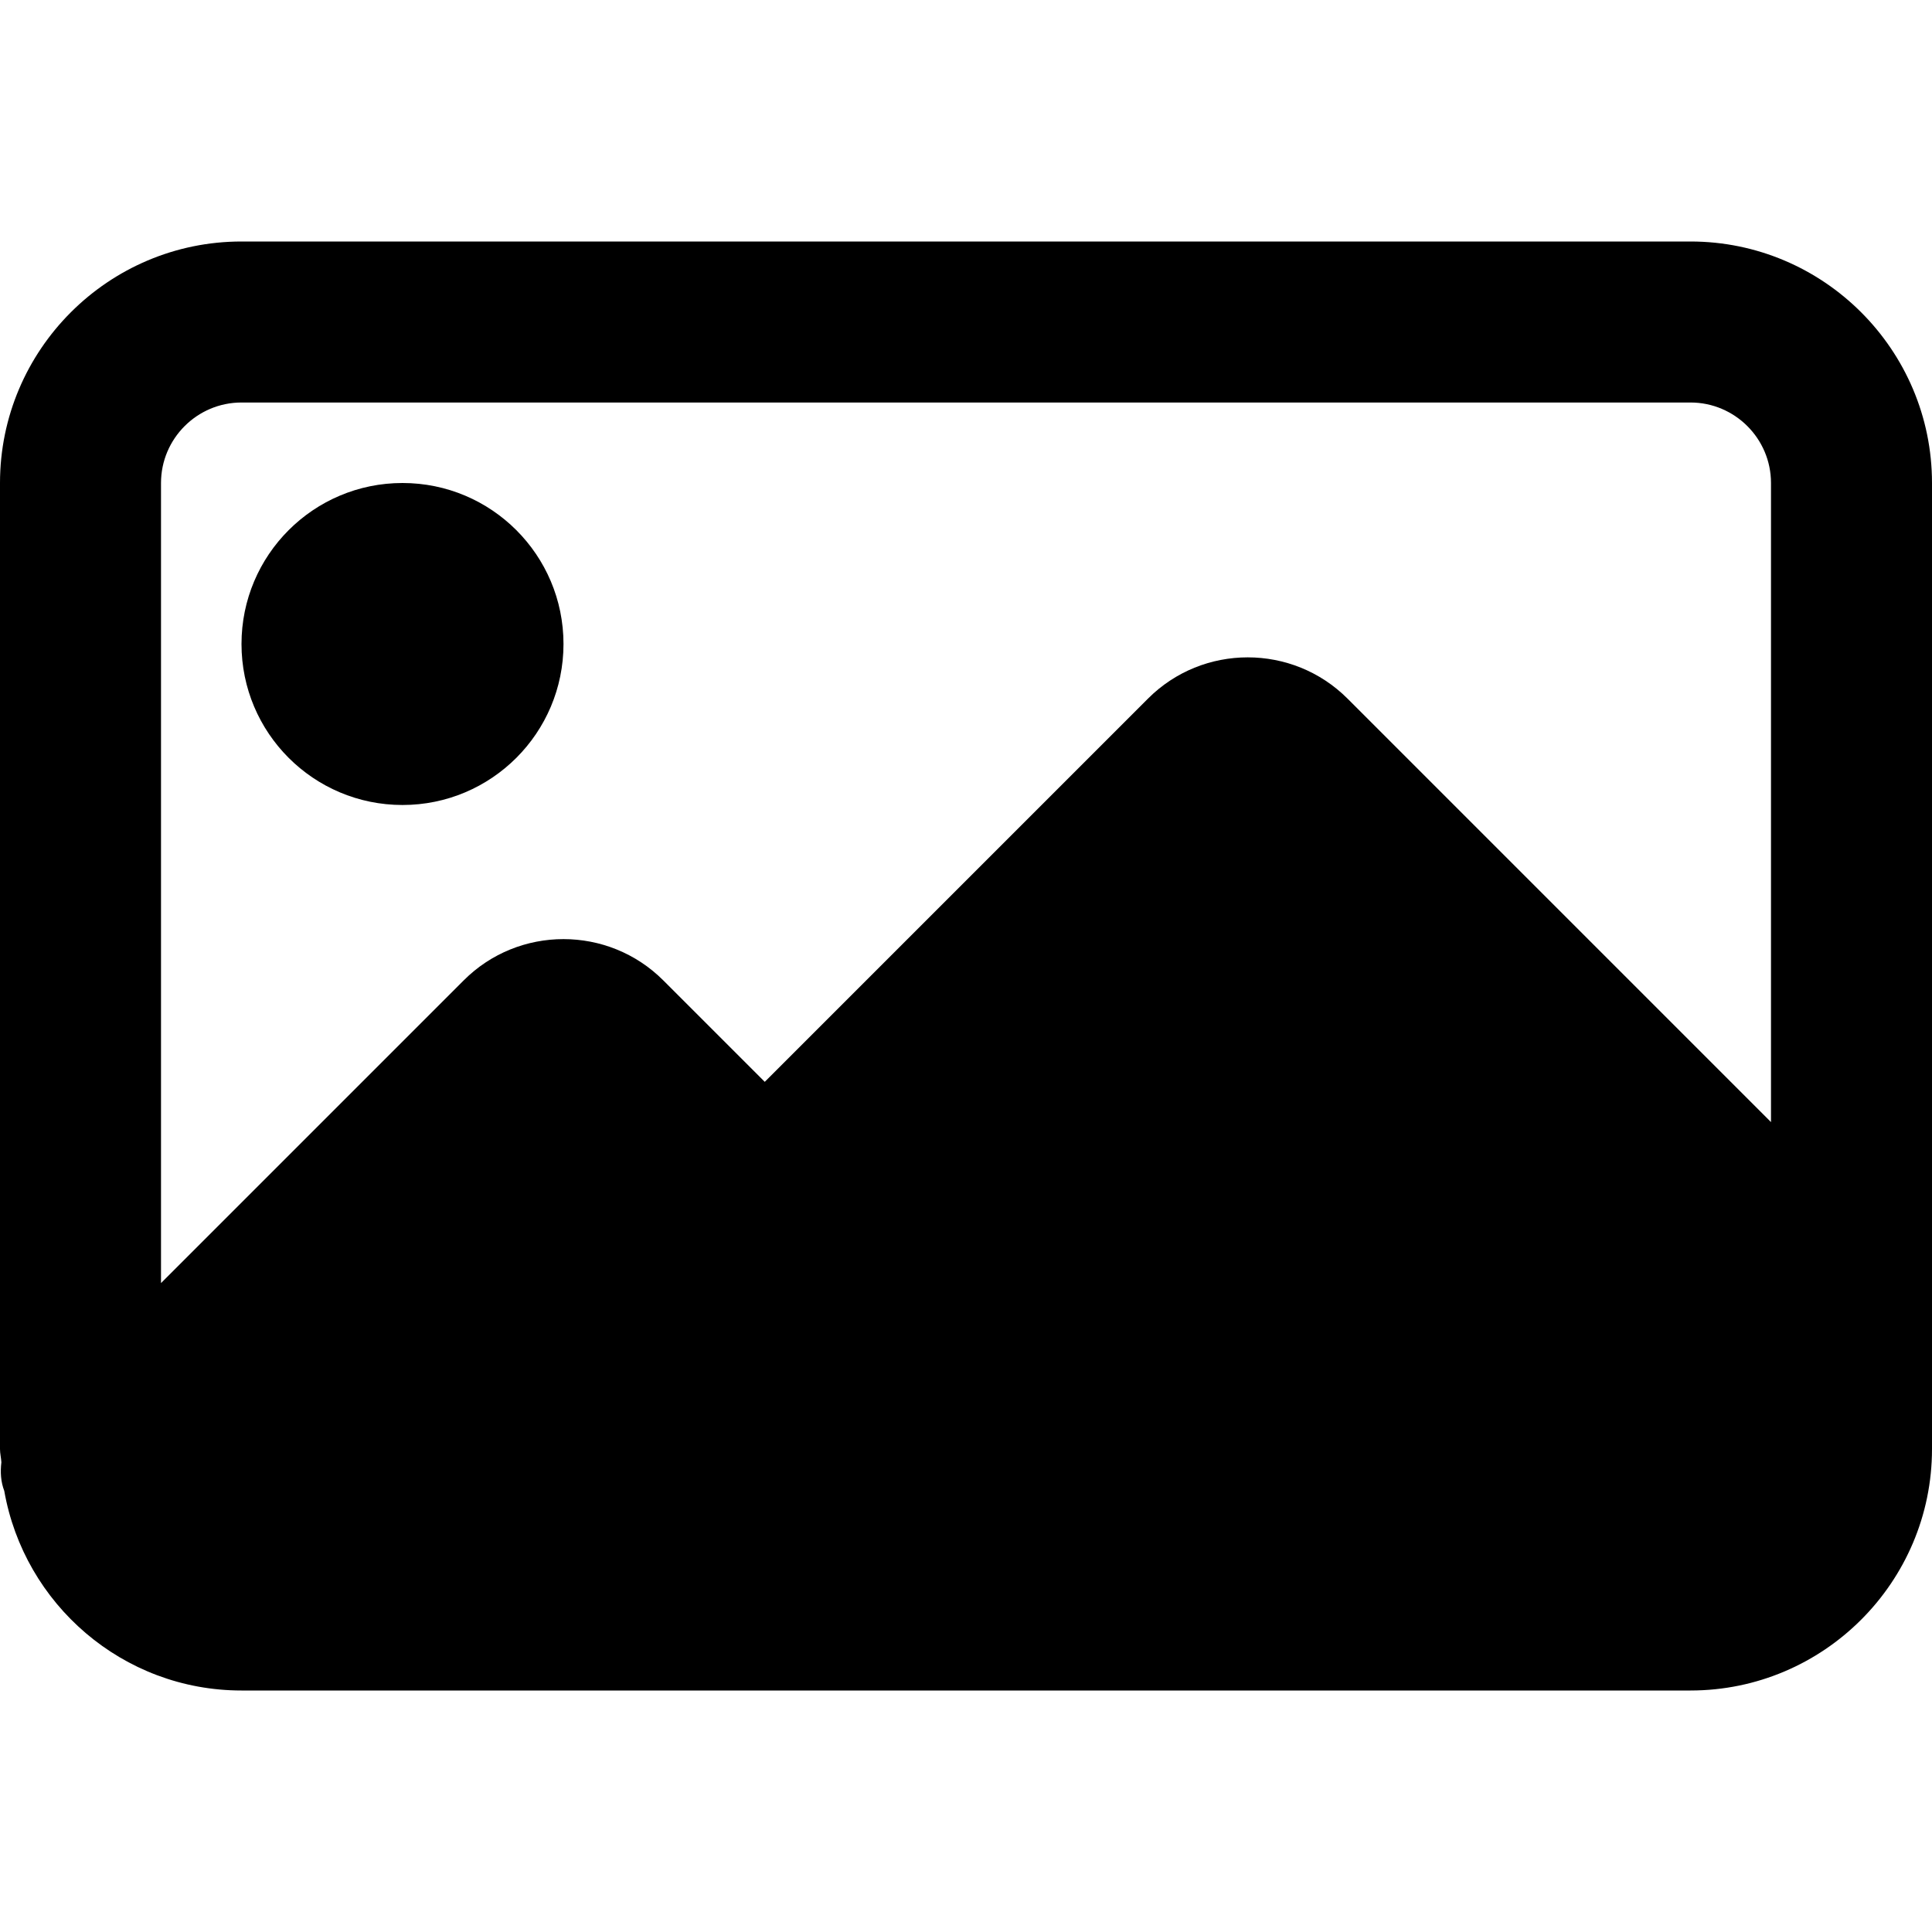
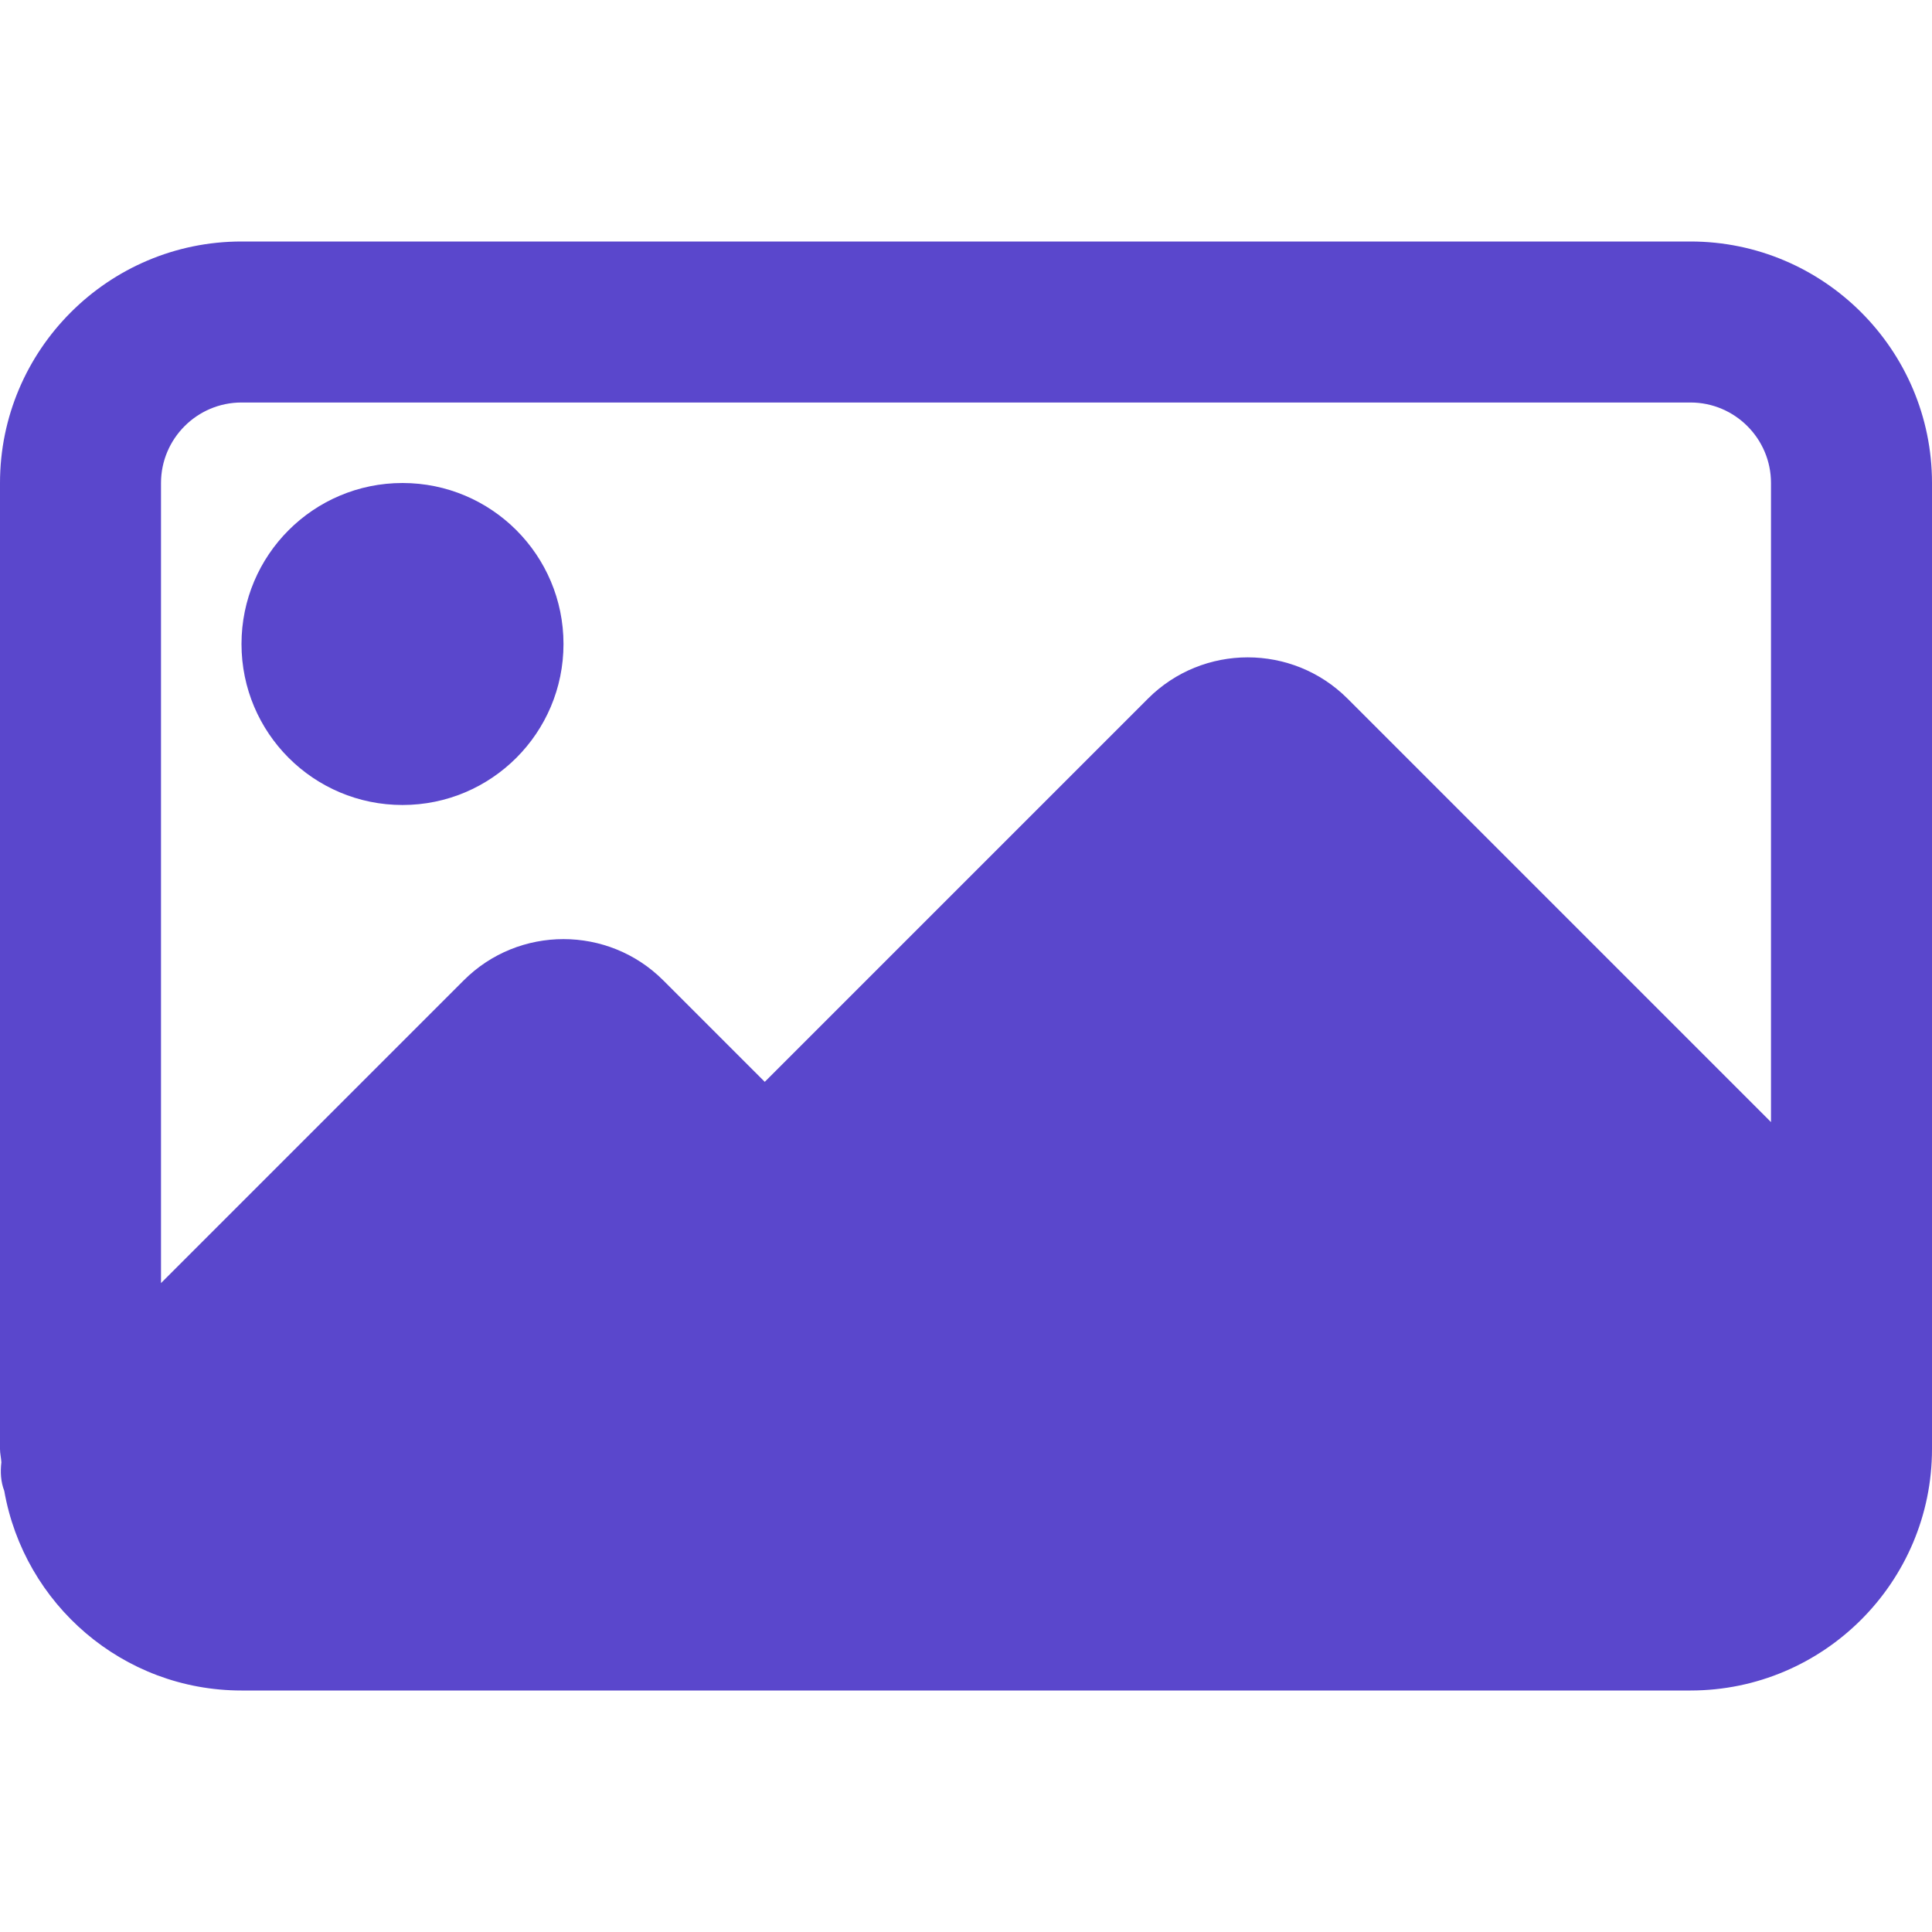
- <svg xmlns="http://www.w3.org/2000/svg" height="512pt" viewBox="0 -64 512 512" width="512pt">
+ <svg xmlns="http://www.w3.org/2000/svg" height="512pt" viewBox="0 -64 512 512" fill="#5A47CC" width="512pt">
  <path d="m149.332 106.668c0 23.562-19.102 42.664-42.664 42.664-23.566 0-42.668-19.102-42.668-42.664 0-23.566 19.102-42.668 42.668-42.668 23.562 0 42.664 19.102 42.664 42.668zm0 0" />
  <path d="m448 0h-384c-35.285 0-64 28.715-64 64v256c0 1.195.297 2.324.363 3.52-.301 2.559-.172 5.141.766 7.574 5.27 29.996 31.383 52.906 62.871 52.906h384c35.285 0 64-28.715 64-64v-256c0-35.285-28.715-64-64-64zm-384 42.668h384c11.754 0 21.332 9.578 21.332 21.332v169.367l-112.211-112.215c-14.594-14.594-38.336-14.594-52.906 0l-101.547 101.547-26.883-26.879c-14.59-14.594-38.336-14.594-52.906 0l-80.211 80.211v-212.031c0-11.754 9.578-21.332 21.332-21.332zm0 0" />
</svg>
